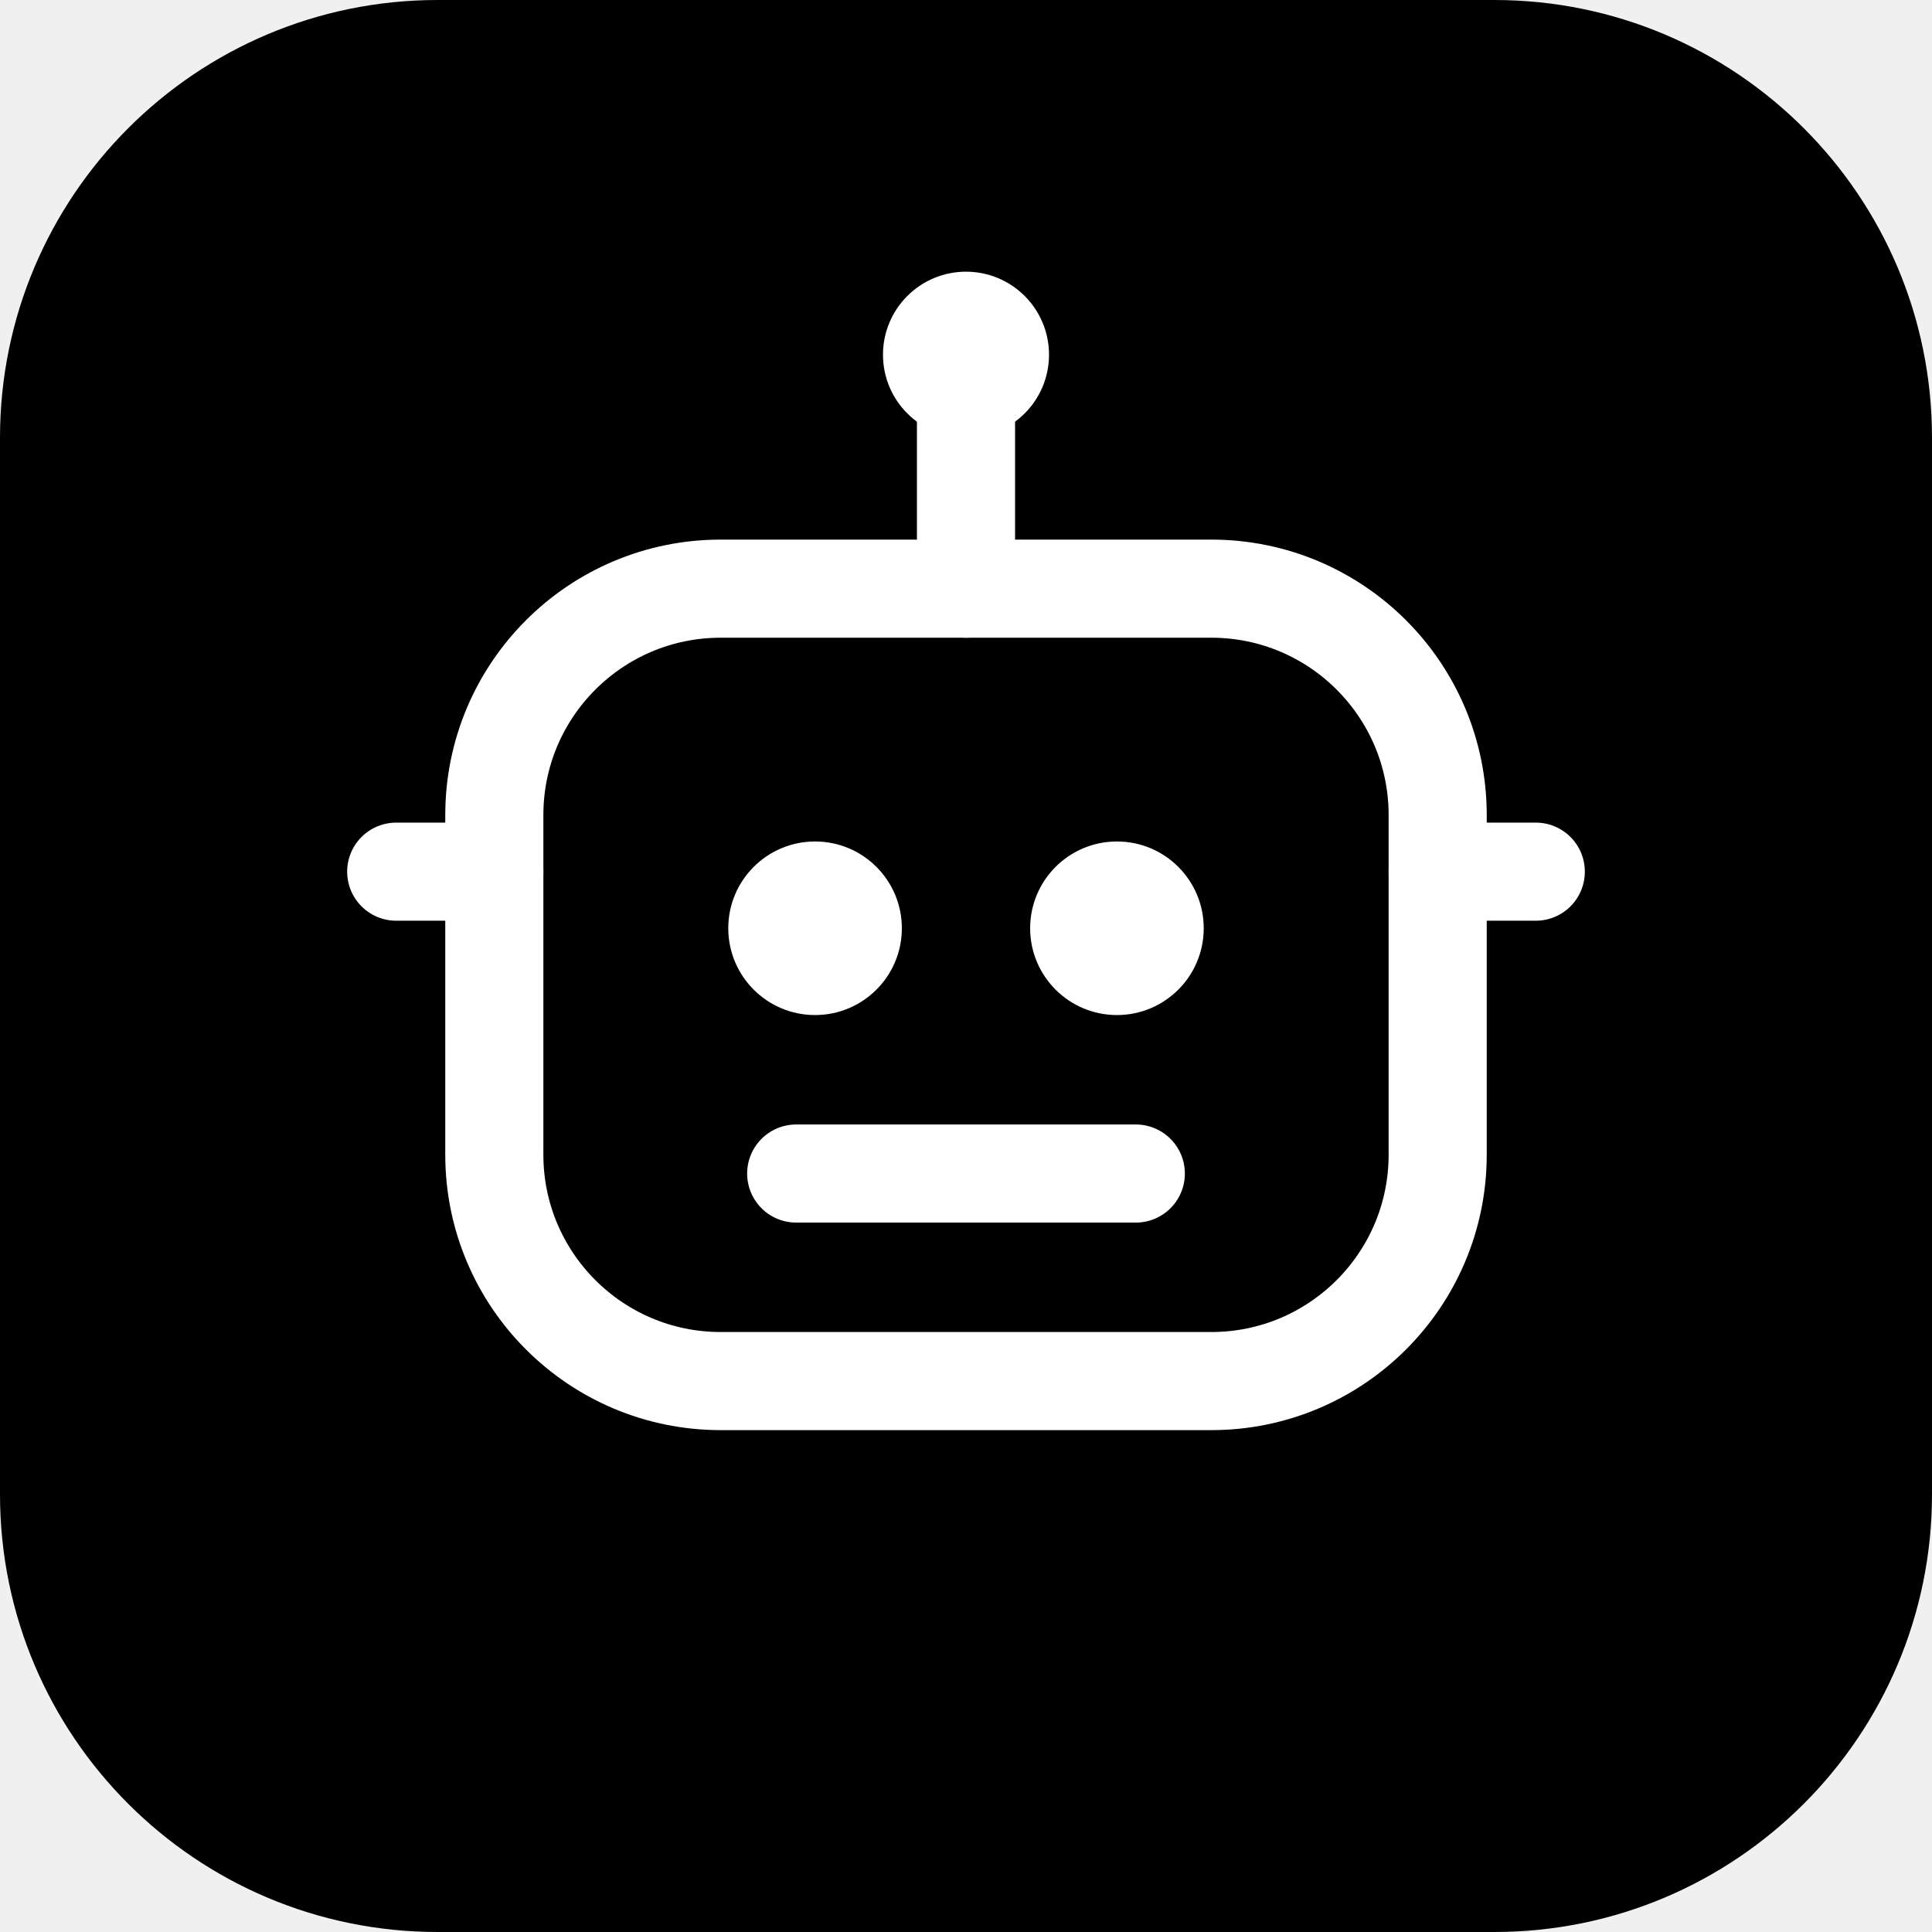
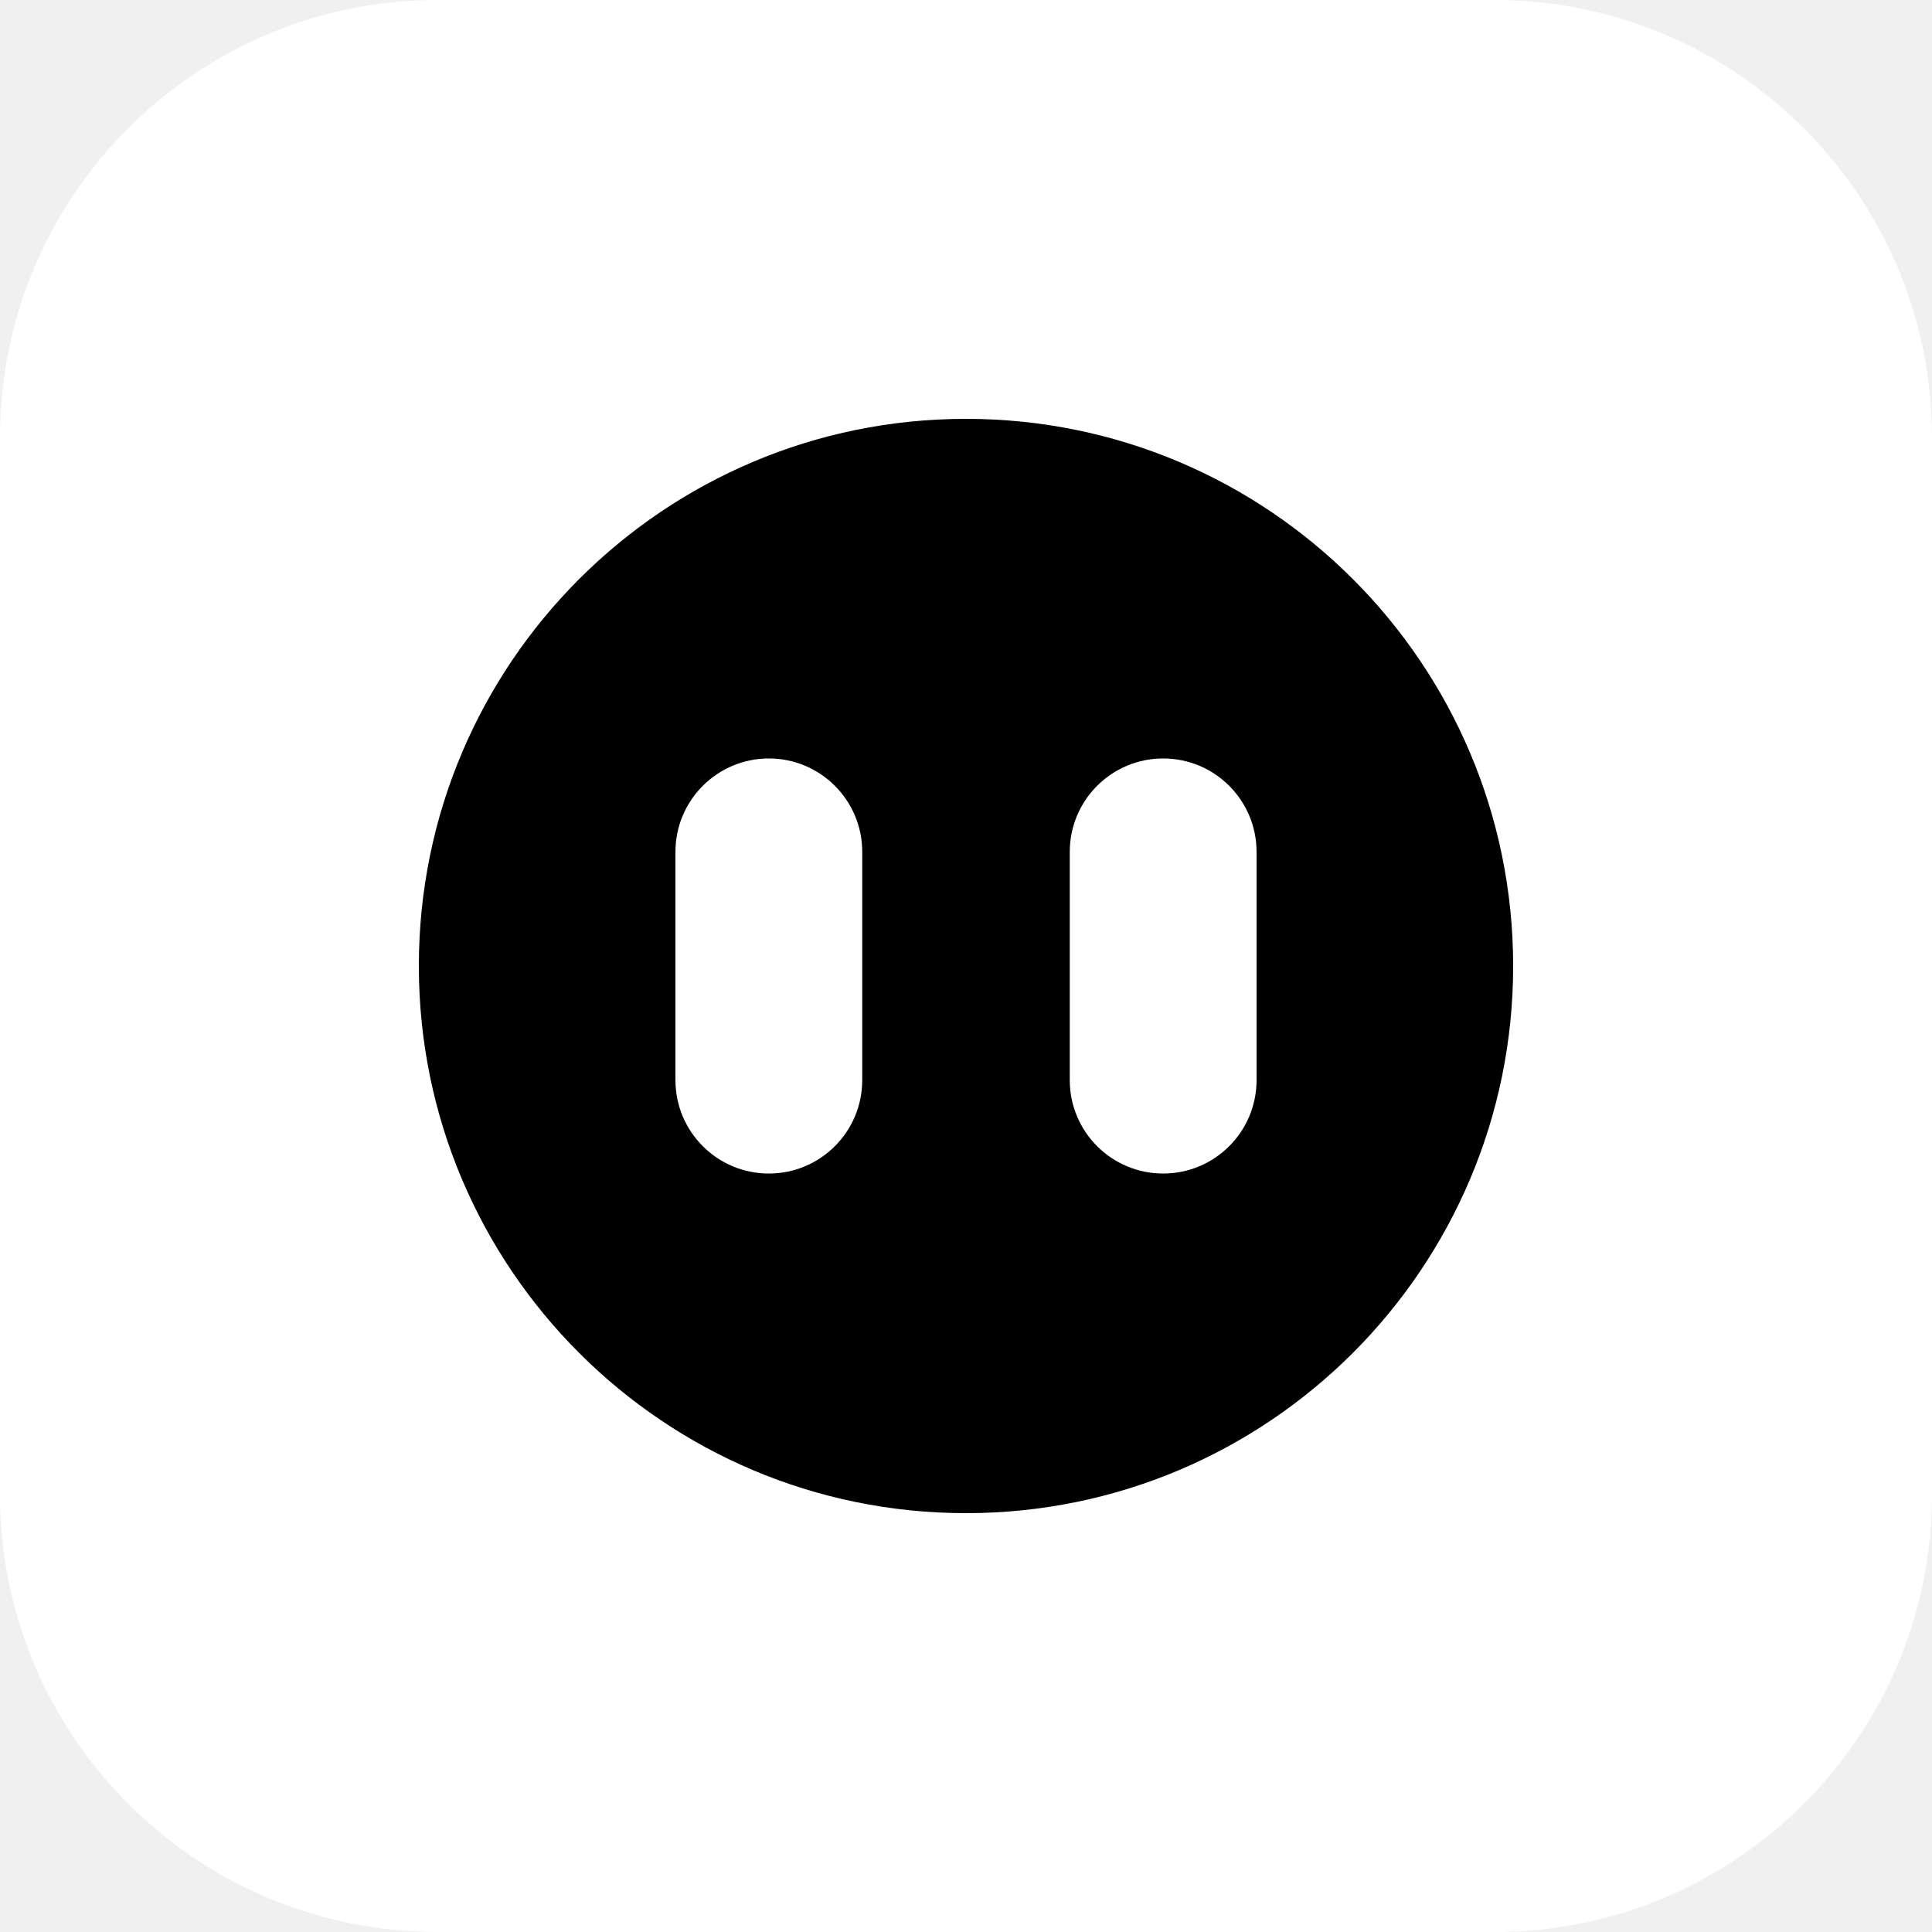
<svg xmlns="http://www.w3.org/2000/svg" viewBox="0 0 1024 1024">
-   <rect width="1024" height="1024" rx="232" fill="#000000" />
-   <line x1="512" y1="216" x2="512" y2="312" stroke="#ffffff" stroke-width="52" stroke-linecap="round" />
-   <circle cx="512" cy="188" r="44" fill="#ffffff" />
-   <rect x="262" y="312" width="500" height="420" rx="120" fill="none" stroke="#ffffff" stroke-width="52" />
-   <line x1="210" y1="462" x2="262" y2="462" stroke="#ffffff" stroke-width="52" stroke-linecap="round" />
-   <line x1="762" y1="462" x2="814" y2="462" stroke="#ffffff" stroke-width="52" stroke-linecap="round" />
-   <circle cx="432" cy="492" r="46" fill="#ffffff" />
-   <circle cx="592" cy="492" r="46" fill="#ffffff" />
-   <line x1="422" y1="622" x2="602" y2="622" stroke="#ffffff" stroke-width="52" stroke-linecap="round" />
+   <rect width="1024" height="1024" rx="232" fill="#ffffff" />
+   <circle cx="512" cy="512" r="290" fill="#000000" />
+   <rect x="358" y="402" width="99" height="220" rx="49.5" fill="#ffffff" />
+   <rect x="567" y="402" width="99" height="220" rx="49.5" fill="#ffffff" />
</svg>
